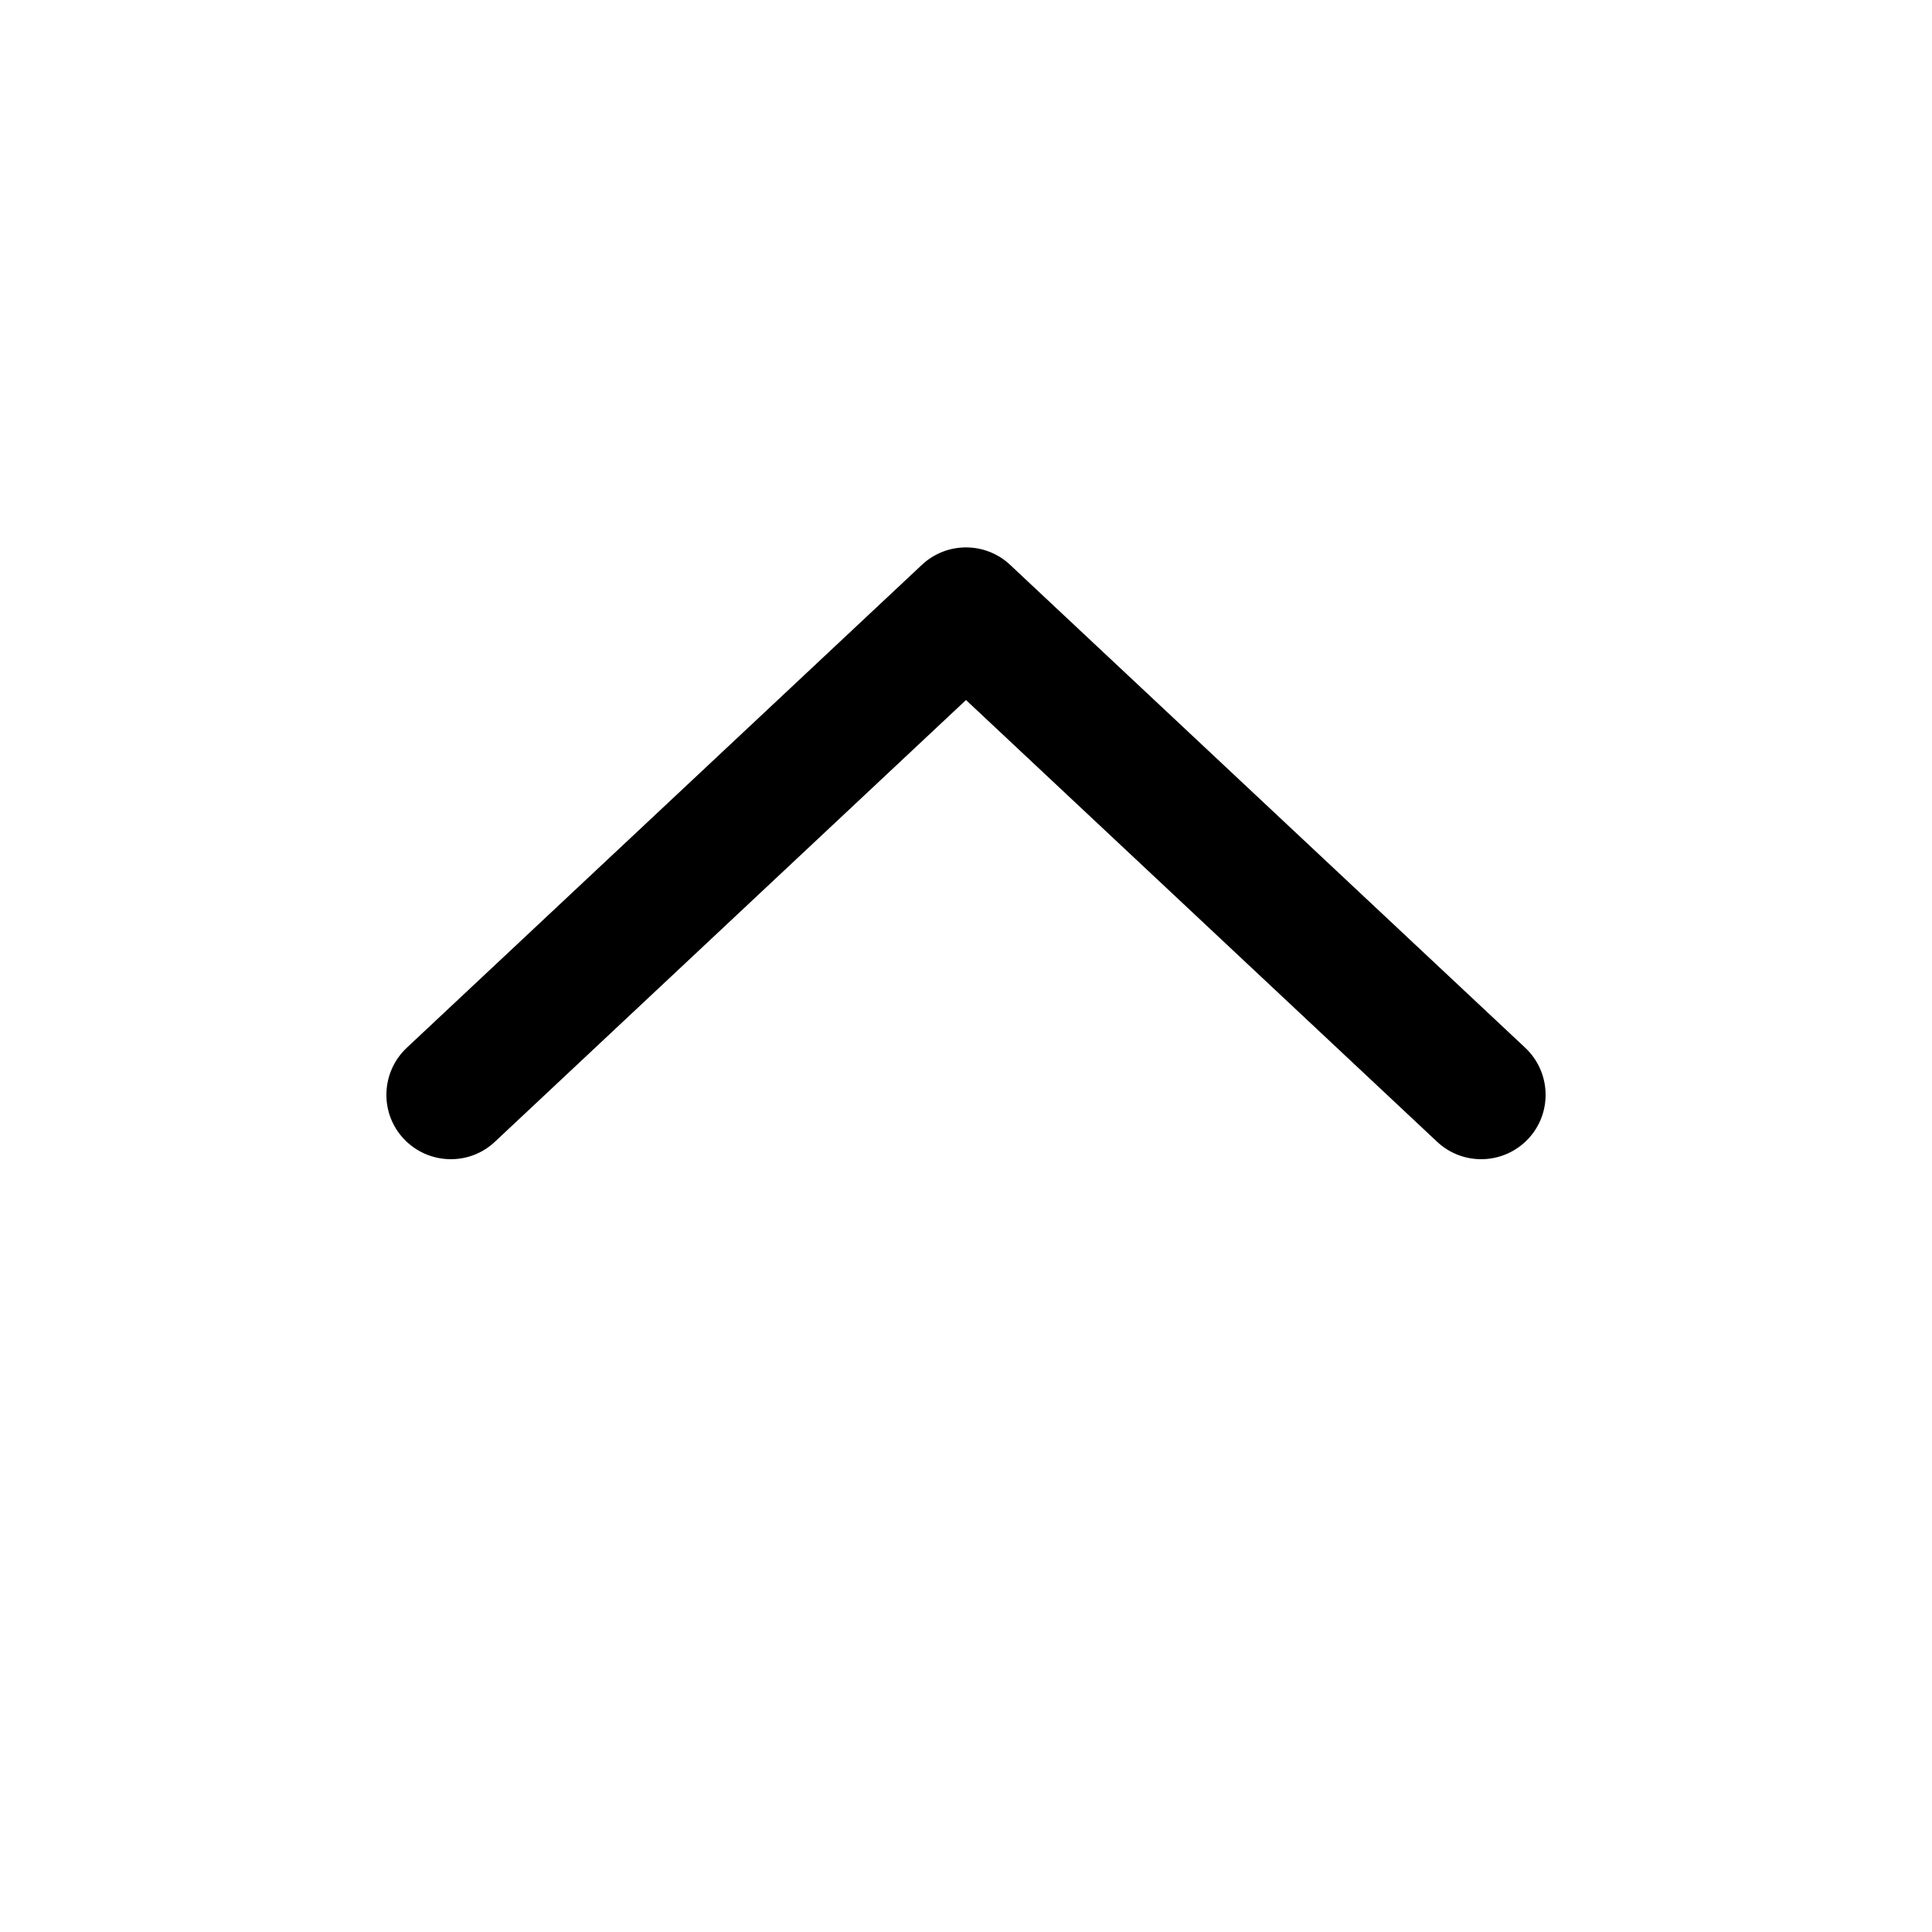
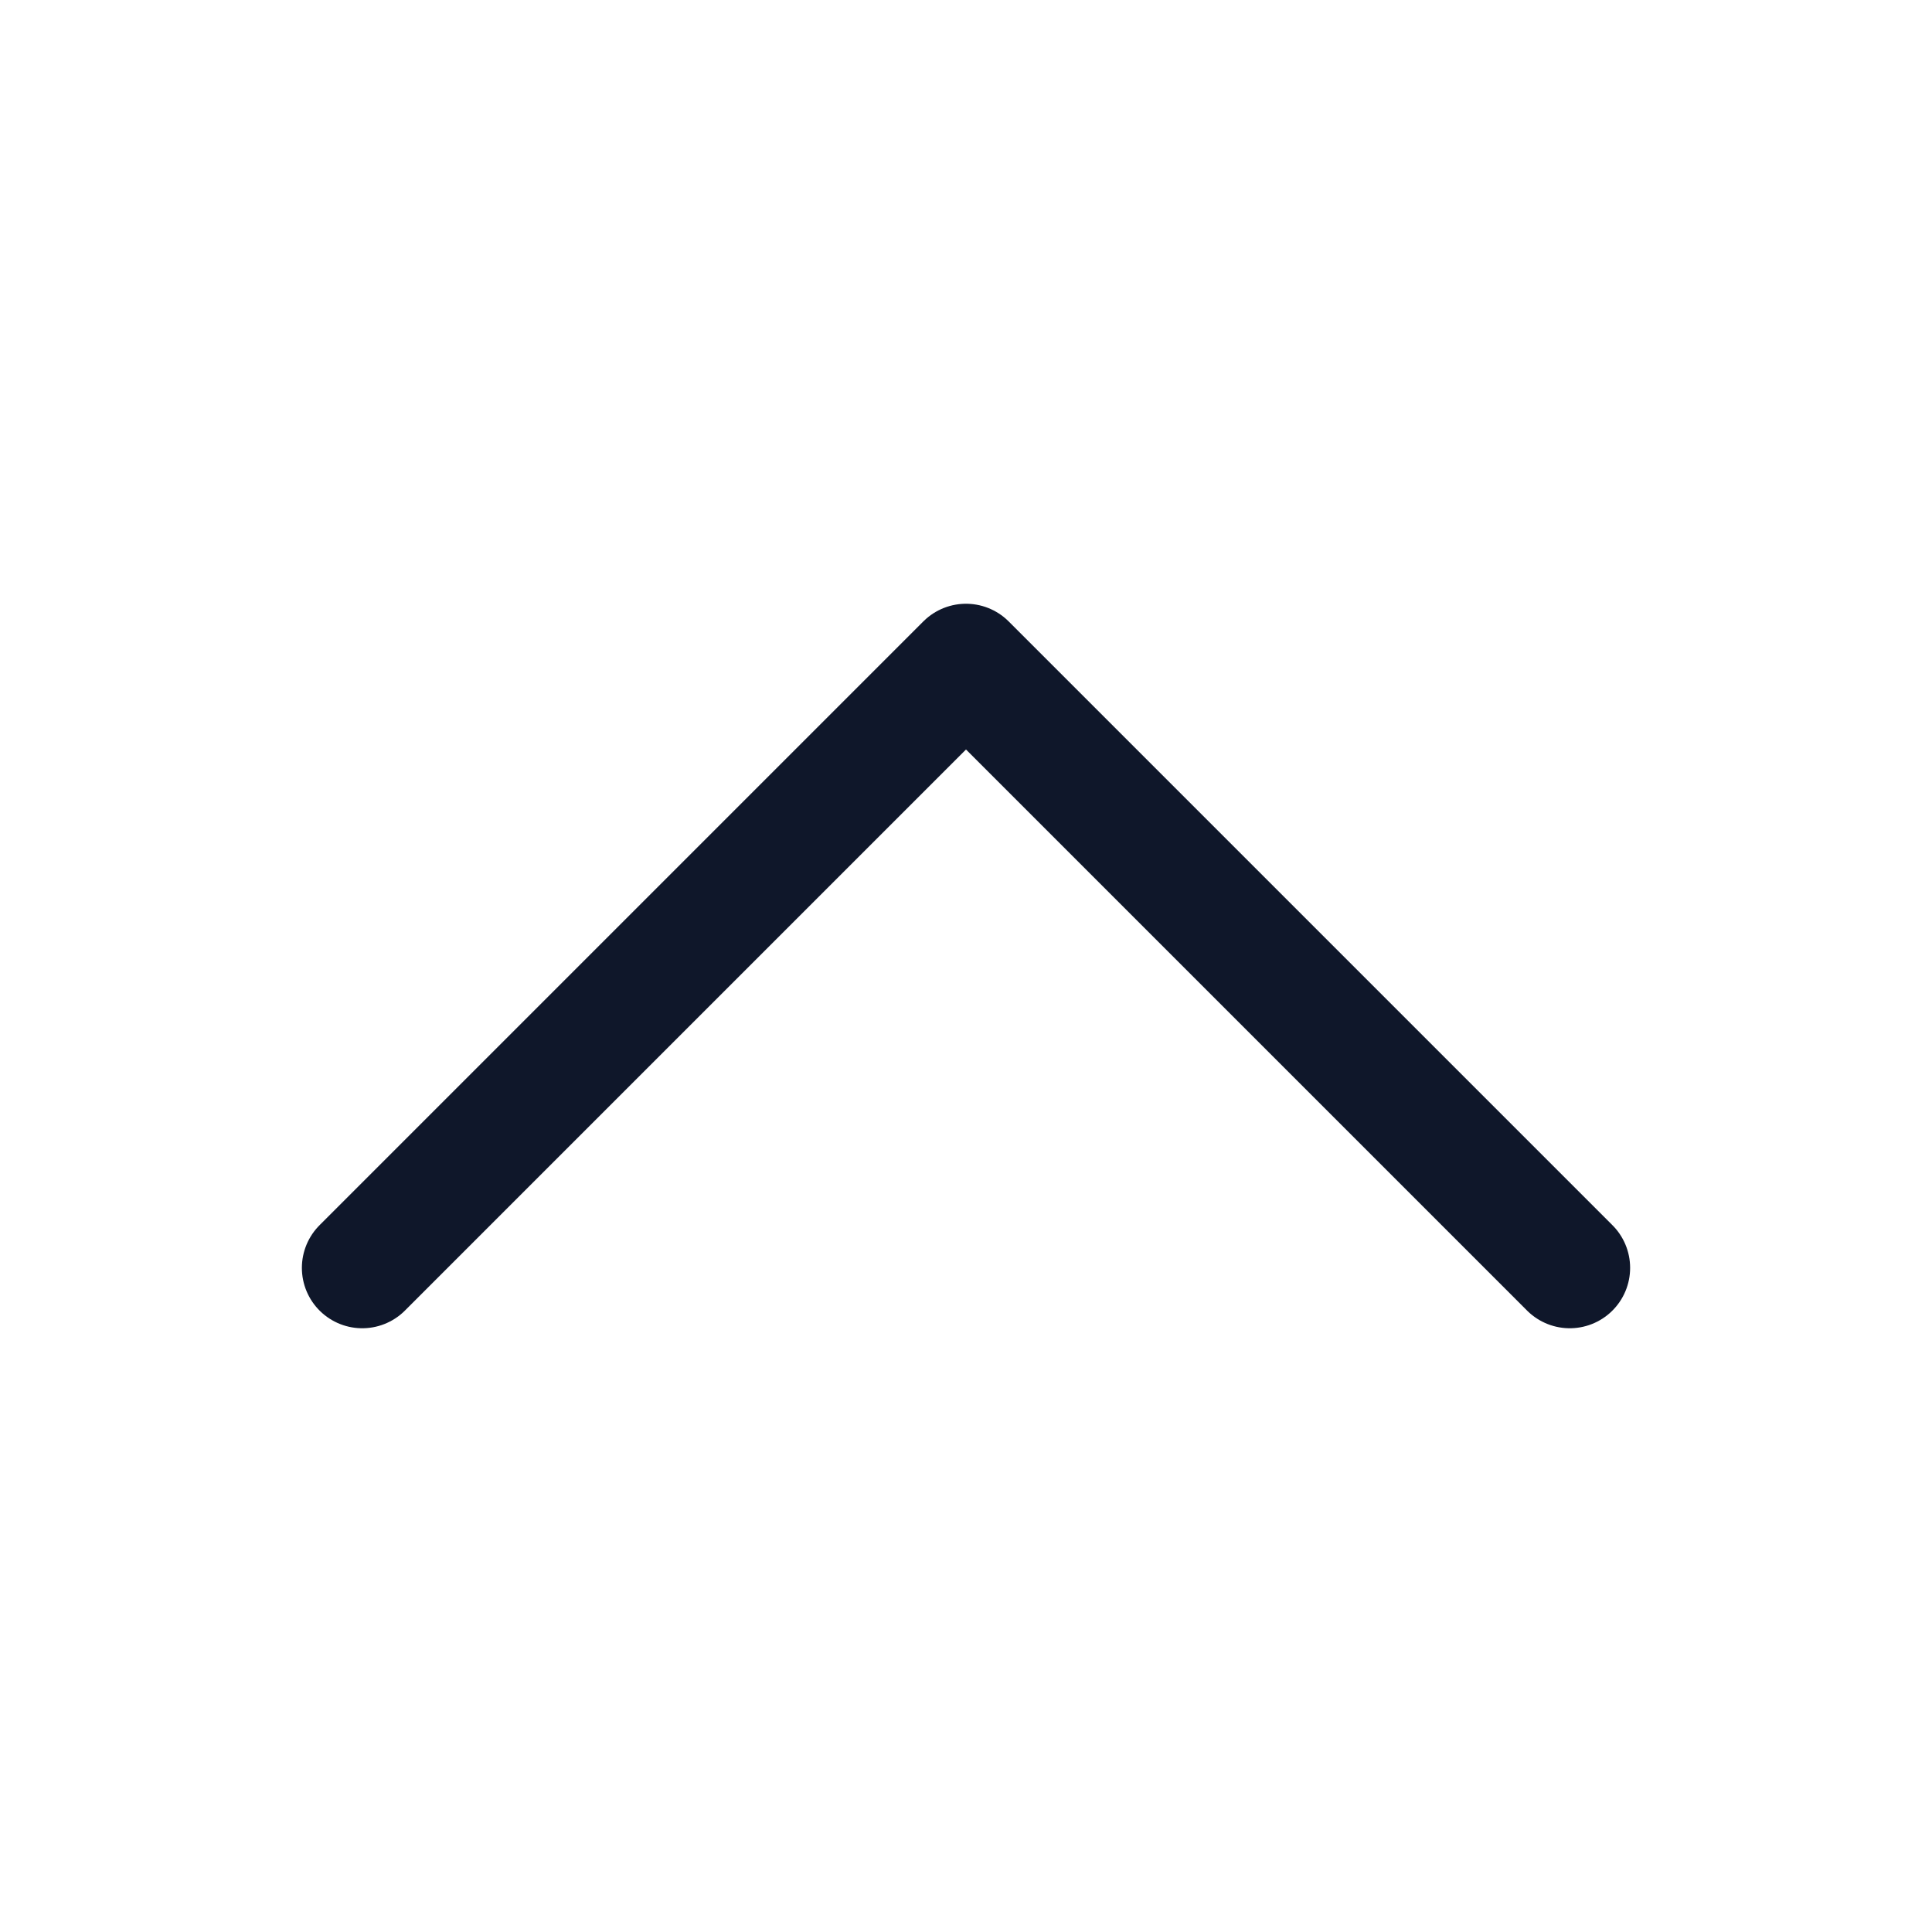
- <svg xmlns="http://www.w3.org/2000/svg" width="15" height="15" viewBox="0 0 15 15" fill="none">
-   <path fill-rule="evenodd" clip-rule="evenodd" d="M3.135 8.842C3.324 9.043 3.641 9.054 3.842 8.865L7.5 5.435L11.158 8.865C11.36 9.054 11.676 9.043 11.865 8.842C12.054 8.641 12.043 8.324 11.842 8.135L7.842 4.385C7.65 4.205 7.35 4.205 7.158 4.385L3.158 8.135C2.957 8.324 2.946 8.641 3.135 8.842Z" fill="currentColor" />
+ <svg xmlns="http://www.w3.org/2000/svg" width="24" height="24" viewBox="0 0 24 24" fill="none">
+   <path d="M4.5 15.75L12 8.25L19.5 15.75" stroke="#0F172A" stroke-width="1.5" stroke-linecap="round" stroke-linejoin="round" />
</svg>
